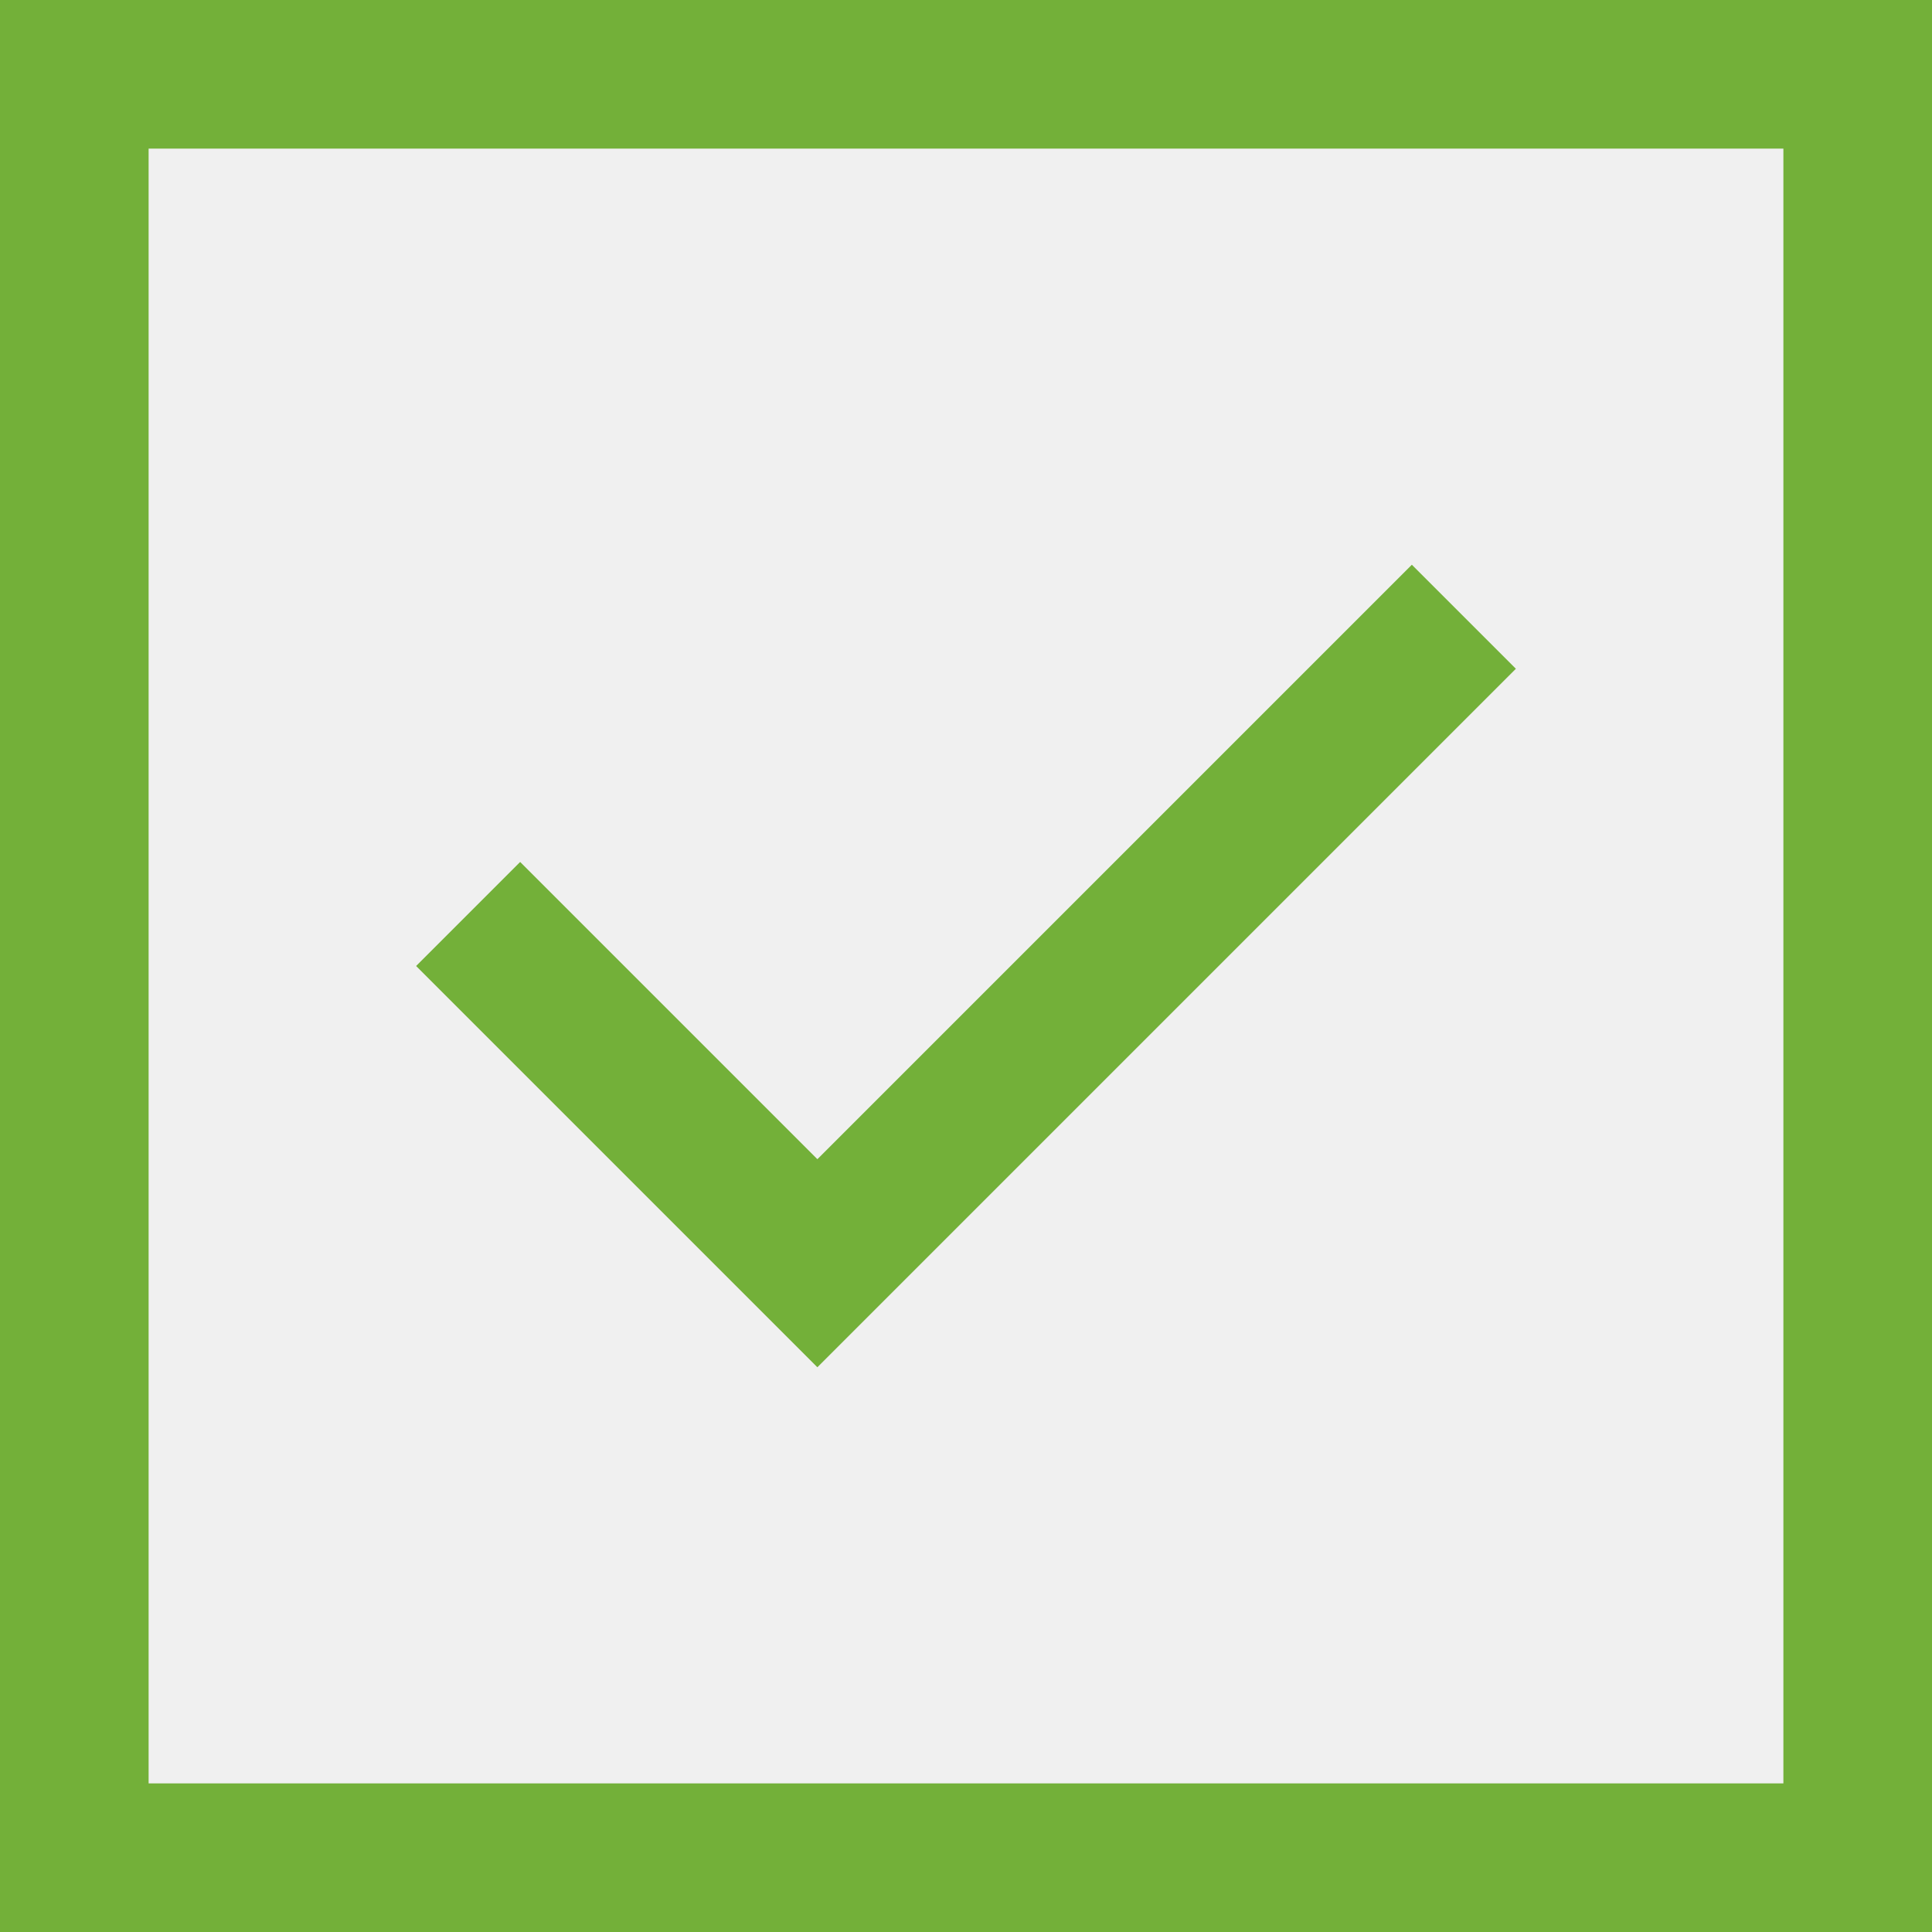
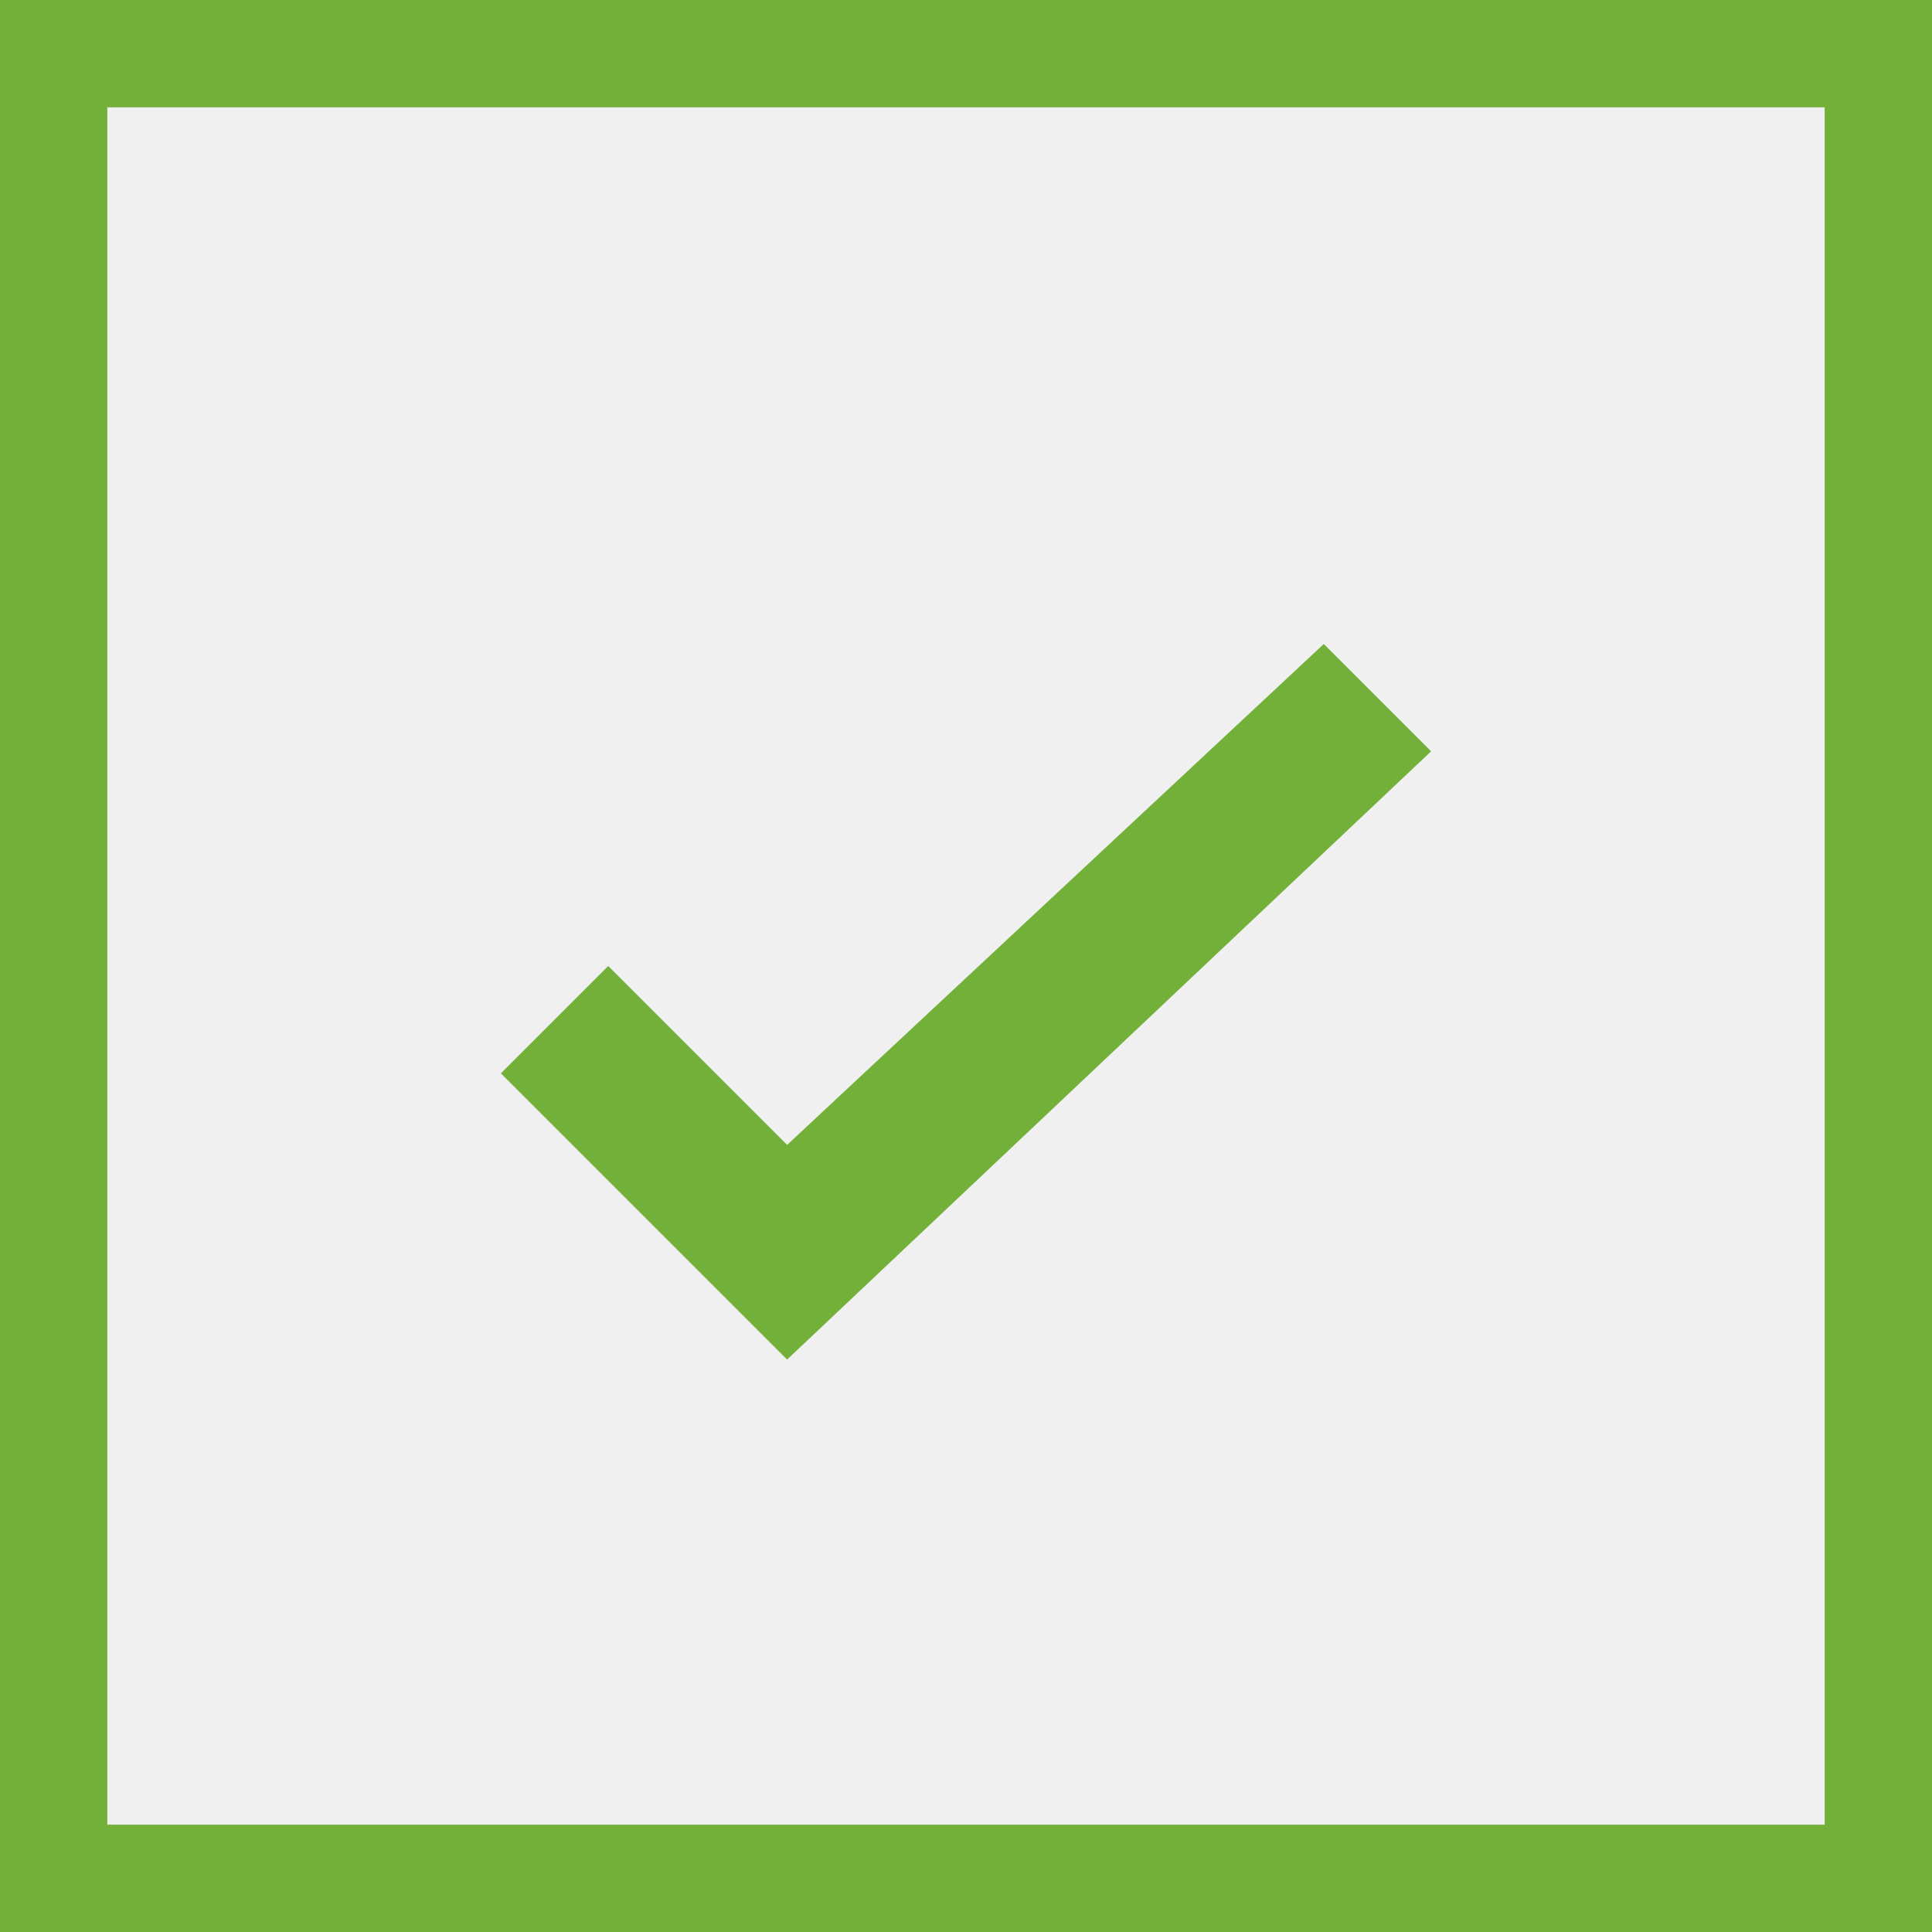
- <svg xmlns="http://www.w3.org/2000/svg" version="1.1" id="Layer_1" x="0px" y="0px" viewBox="0 0 65 65" style="enable-background:new 0 0 65 65;" xml:space="preserve">
-   <style type="text/css">
- 	.st0{fill:#73B039;}
- </style>
-   <path class="st0" d="M0,65h65V0H0V65z M5,5h55v55H5V5z" />
-   <polygon class="st0" points="27.5,39 17.5,29 14,32.5 27.5,46 51,22.5 47.5,19 " />
+ <svg xmlns="http://www.w3.org/2000/svg" xmlns:xlink="http://www.w3.org/1999/xlink" width="27px" height="27px" viewBox="0 0 27 27" version="1.1">
+   <defs>
+     <rect id="path-1" x="0" y="0" width="27" height="27" />
+     <mask id="mask-2" maskContentUnits="userSpaceOnUse" maskUnits="objectBoundingBox" x="0" y="0" width="27" height="27" fill="white">
+       <use xlink:href="#path-1" />
+     </mask>
+   </defs>
+   <g id="Page-1" stroke="none" stroke-width="1" fill="none" fill-rule="evenodd">
+     <g id="Filter_Brands" transform="translate(-329, -521)">
+       <g id="brands" transform="translate(0, 356)">
+         <g id="Group-2" transform="translate(329, 165)">
+           <use id="Rectangle-5" stroke="#73B039" mask="url(#mask-2)" stroke-width="3" xlink:href="#path-1" />
+           <polygon id="Check" fill="#73B039" points="8.5 13.5 7 15 11 19 20 10.5 18.5 9 11 16" />
+         </g>
+       </g>
+     </g>
+   </g>
</svg>
